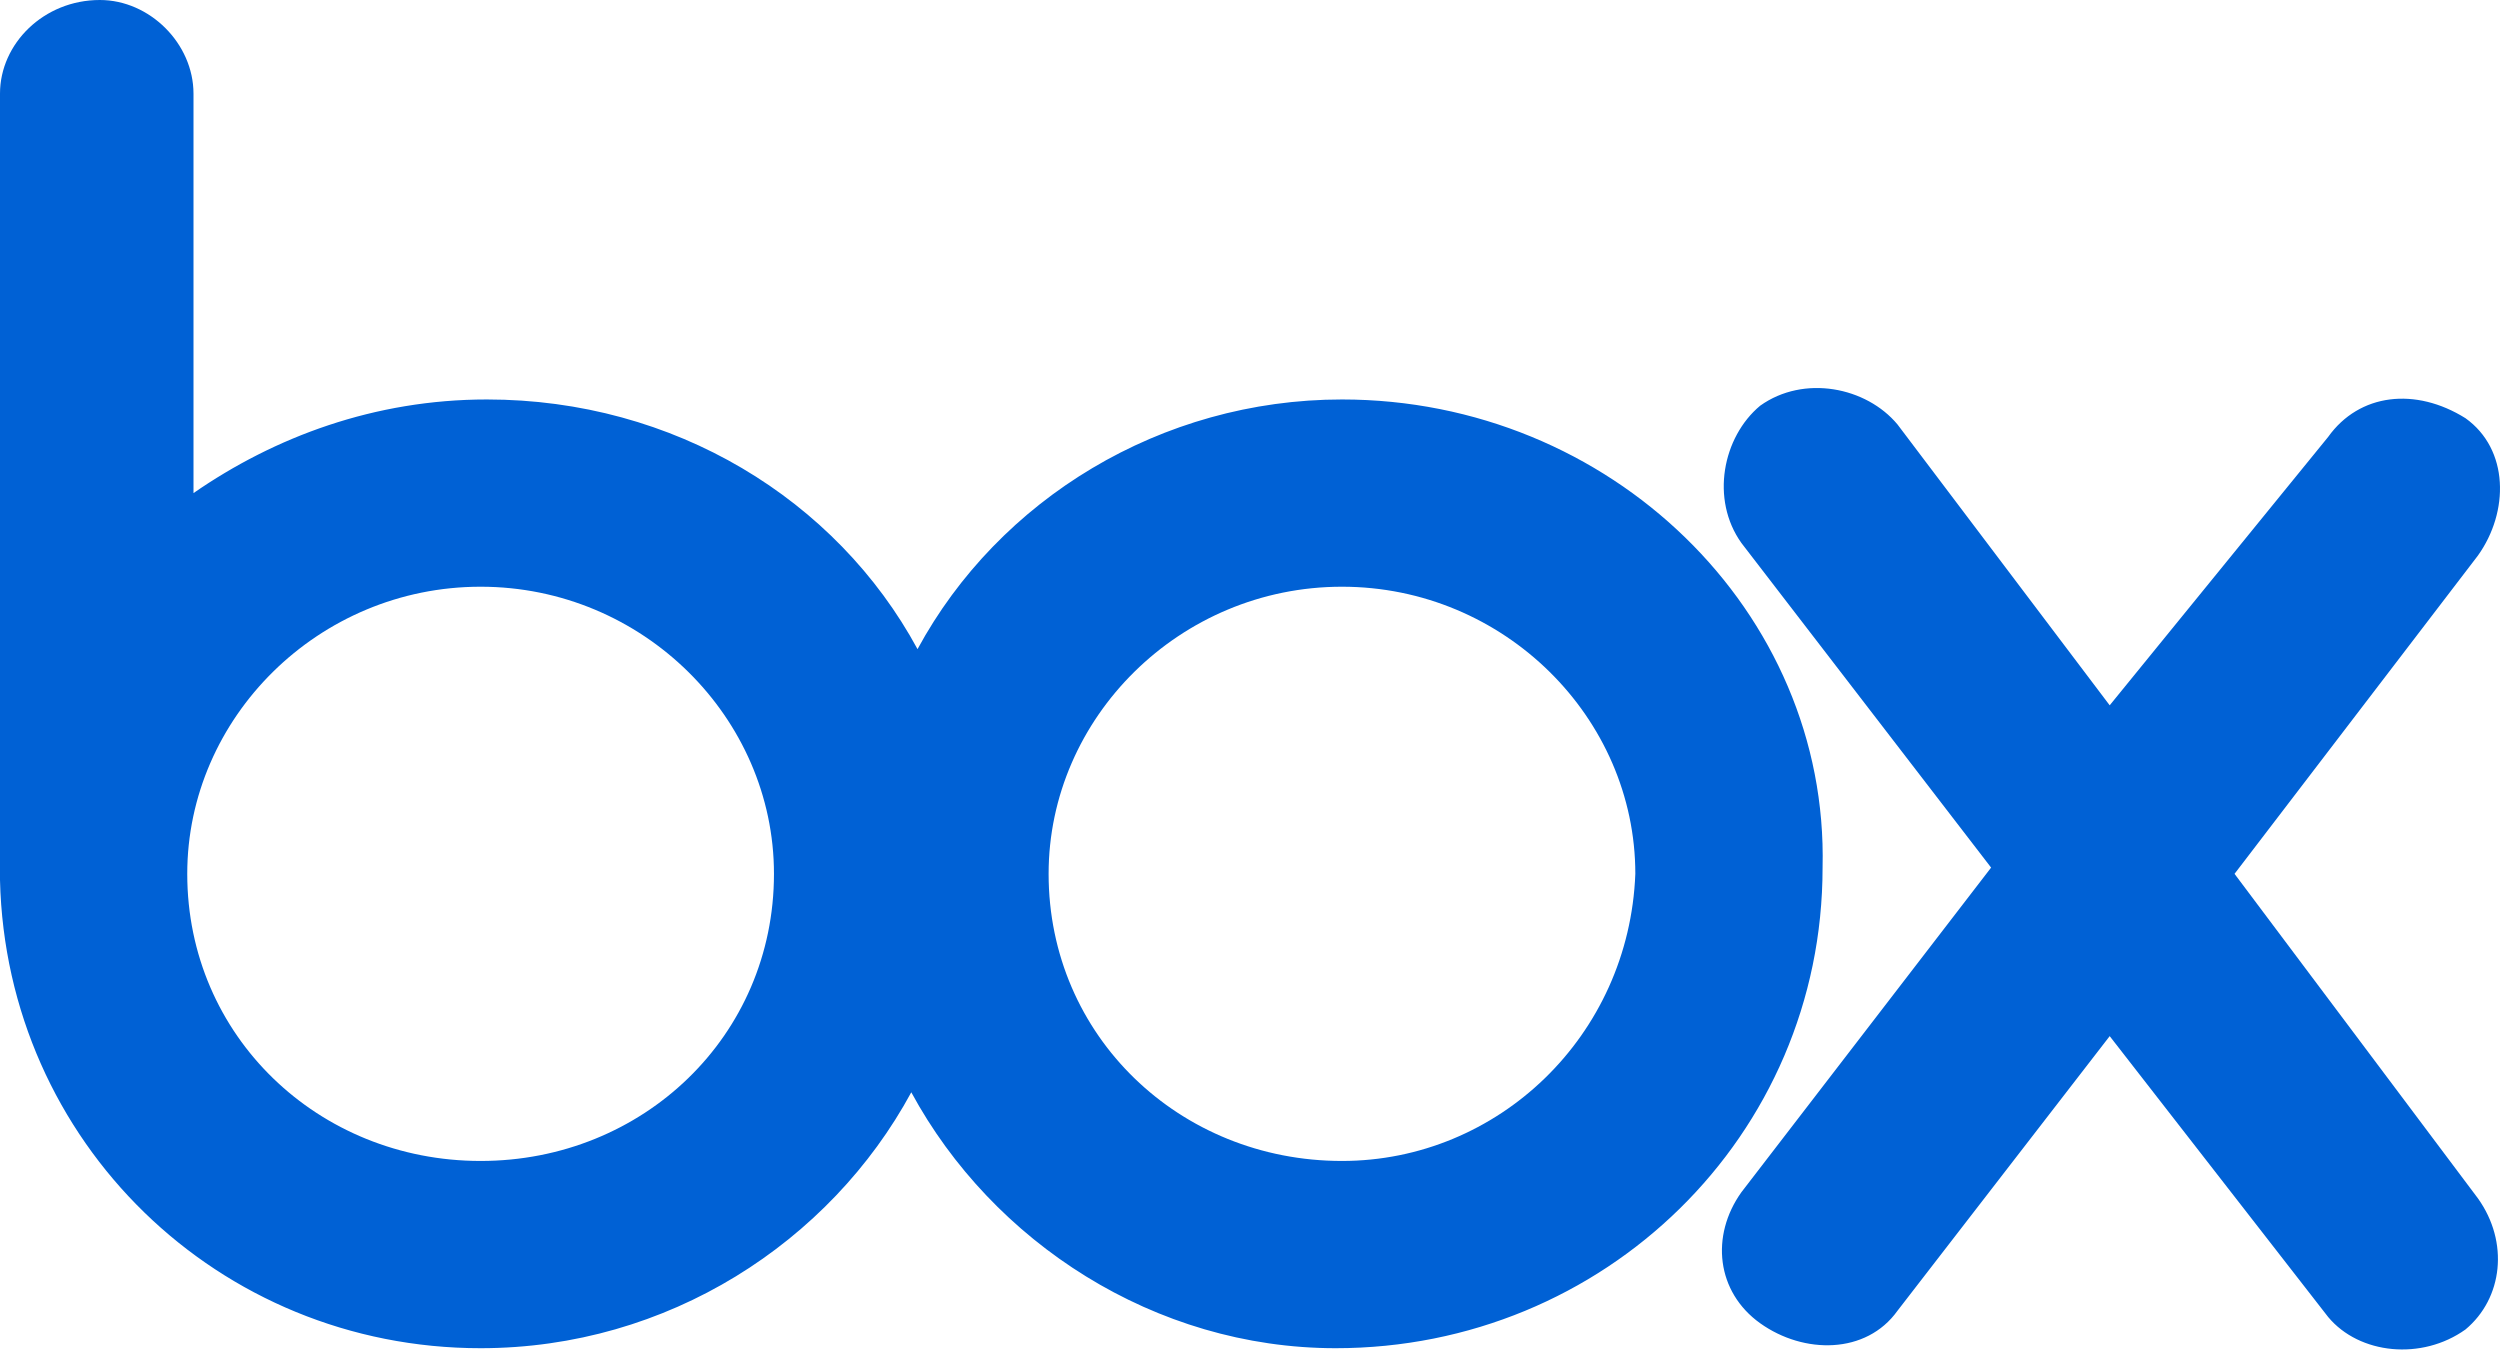
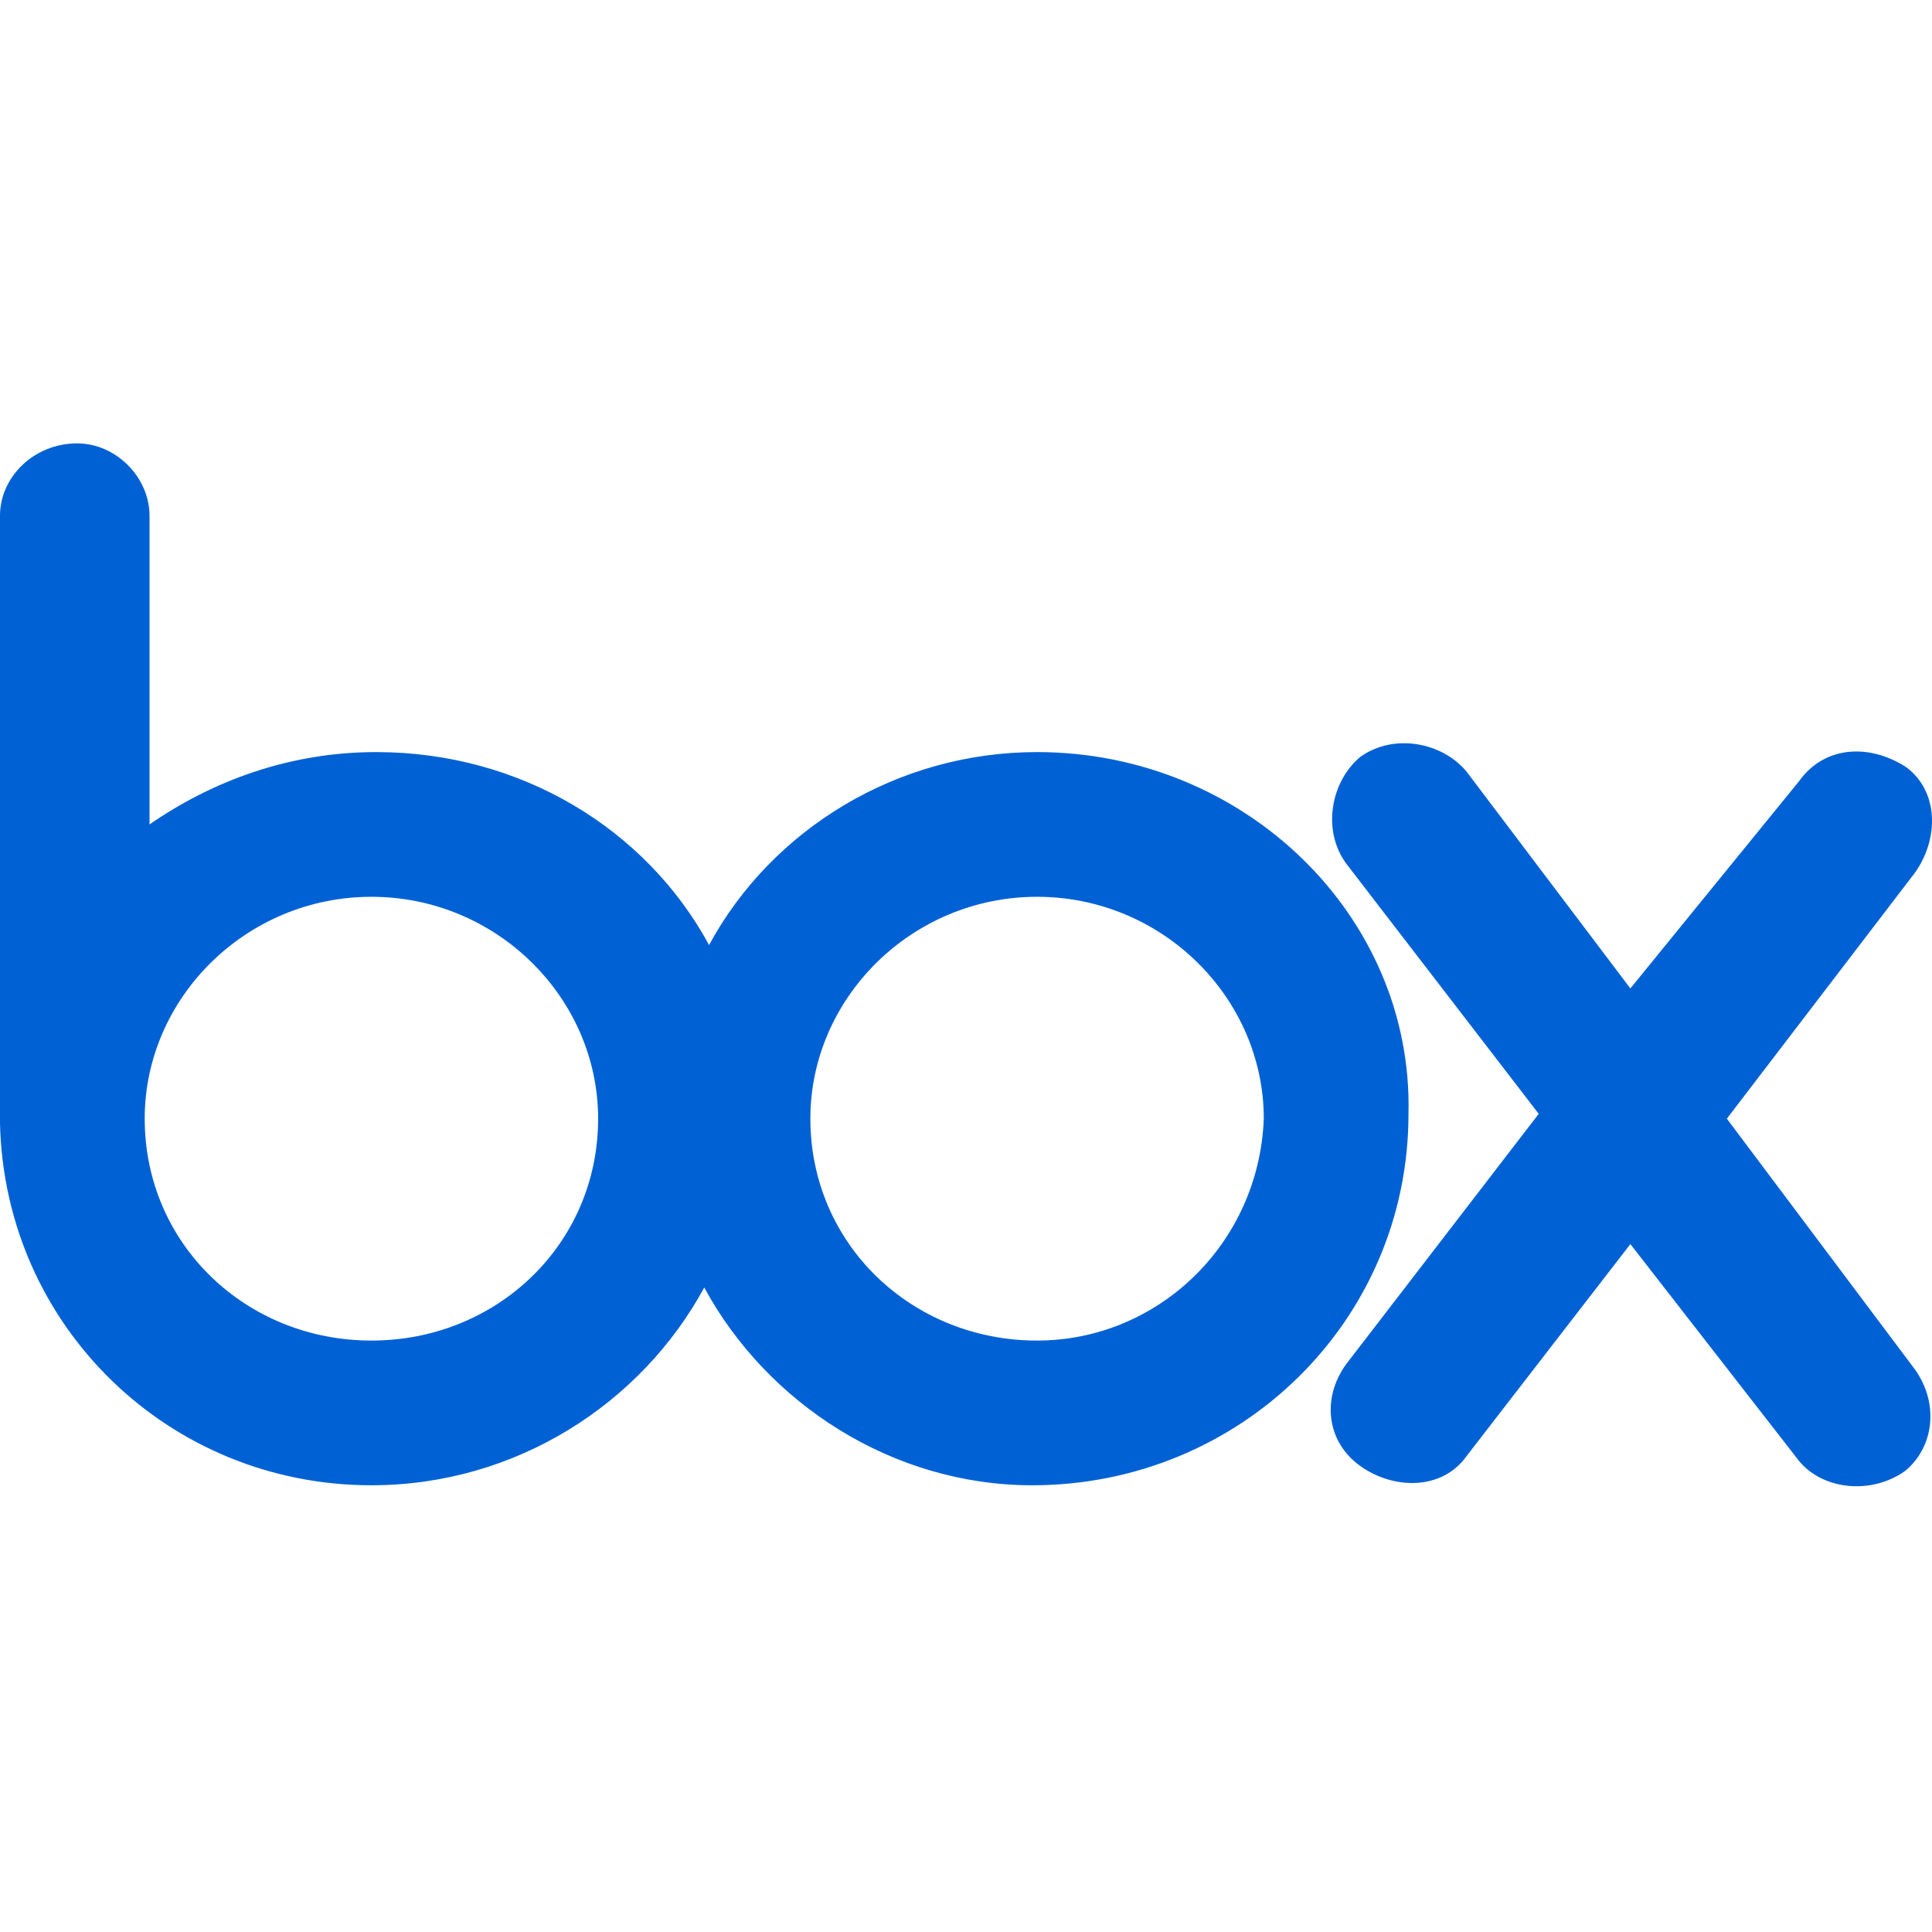
- <svg xmlns="http://www.w3.org/2000/svg" width="512" height="277" viewBox="0 0 512 277">
+ <svg xmlns="http://www.w3.org/2000/svg" width="512" height="512" viewBox="0 -117.5 512 512">
  <path fill="#0061d5" d="M507.486 245.434c6.391 8.948 5.113 20.453-2.557 26.844c-8.948 6.392-21.73 5.113-28.122-2.556l-44.741-57.524        l-43.462 56.245c-6.392 8.948-19.175 8.948-28.123 2.557c-8.948-6.392-10.226-17.896-3.835-26.844l51.132-66.472        l-51.132-66.472c-6.391-8.948-3.835-21.73 3.835-28.122c8.948-6.392 21.731-3.835 28.123 3.835l43.462 57.523        l44.74-54.967c6.392-8.948 17.897-10.226 28.123-3.835c8.948 6.392 8.948 19.175 2.557 28.123l-49.854 65.193z        m-232.651-7.67c-33.236 0-60.08-25.566-60.08-58.802c0-31.957 26.844-58.802 60.08-58.802s60.08 26.845 60.08 58.802        c-1.278 33.236-28.123 58.802-60.08 58.802m-176.406 0c-33.236 0-60.08-25.566-60.08-58.802        c0-31.957 26.844-58.802 60.08-58.802s60.08 26.845 60.08 58.802c0 33.236-26.844 58.802-60.08 58.802        M274.835 81.811c-37.07 0-70.307 20.453-86.925 51.132c-16.618-30.679-49.853-51.132-88.202-51.132        c-23.01 0-43.463 7.67-60.08 19.175V19.175C39.627 8.948 30.678 0 20.452 0C8.948 0 0 8.948 0 19.175V180.24        c1.278 53.688 44.74 95.872 98.43 95.872c38.348 0 71.584-21.73 88.202-52.41        c16.618 30.68 49.854 52.41 86.925 52.41c54.967 0 99.707-43.462 99.707-98.43        c1.278-52.41-43.462-95.872-98.43-95.872" />
</svg>
